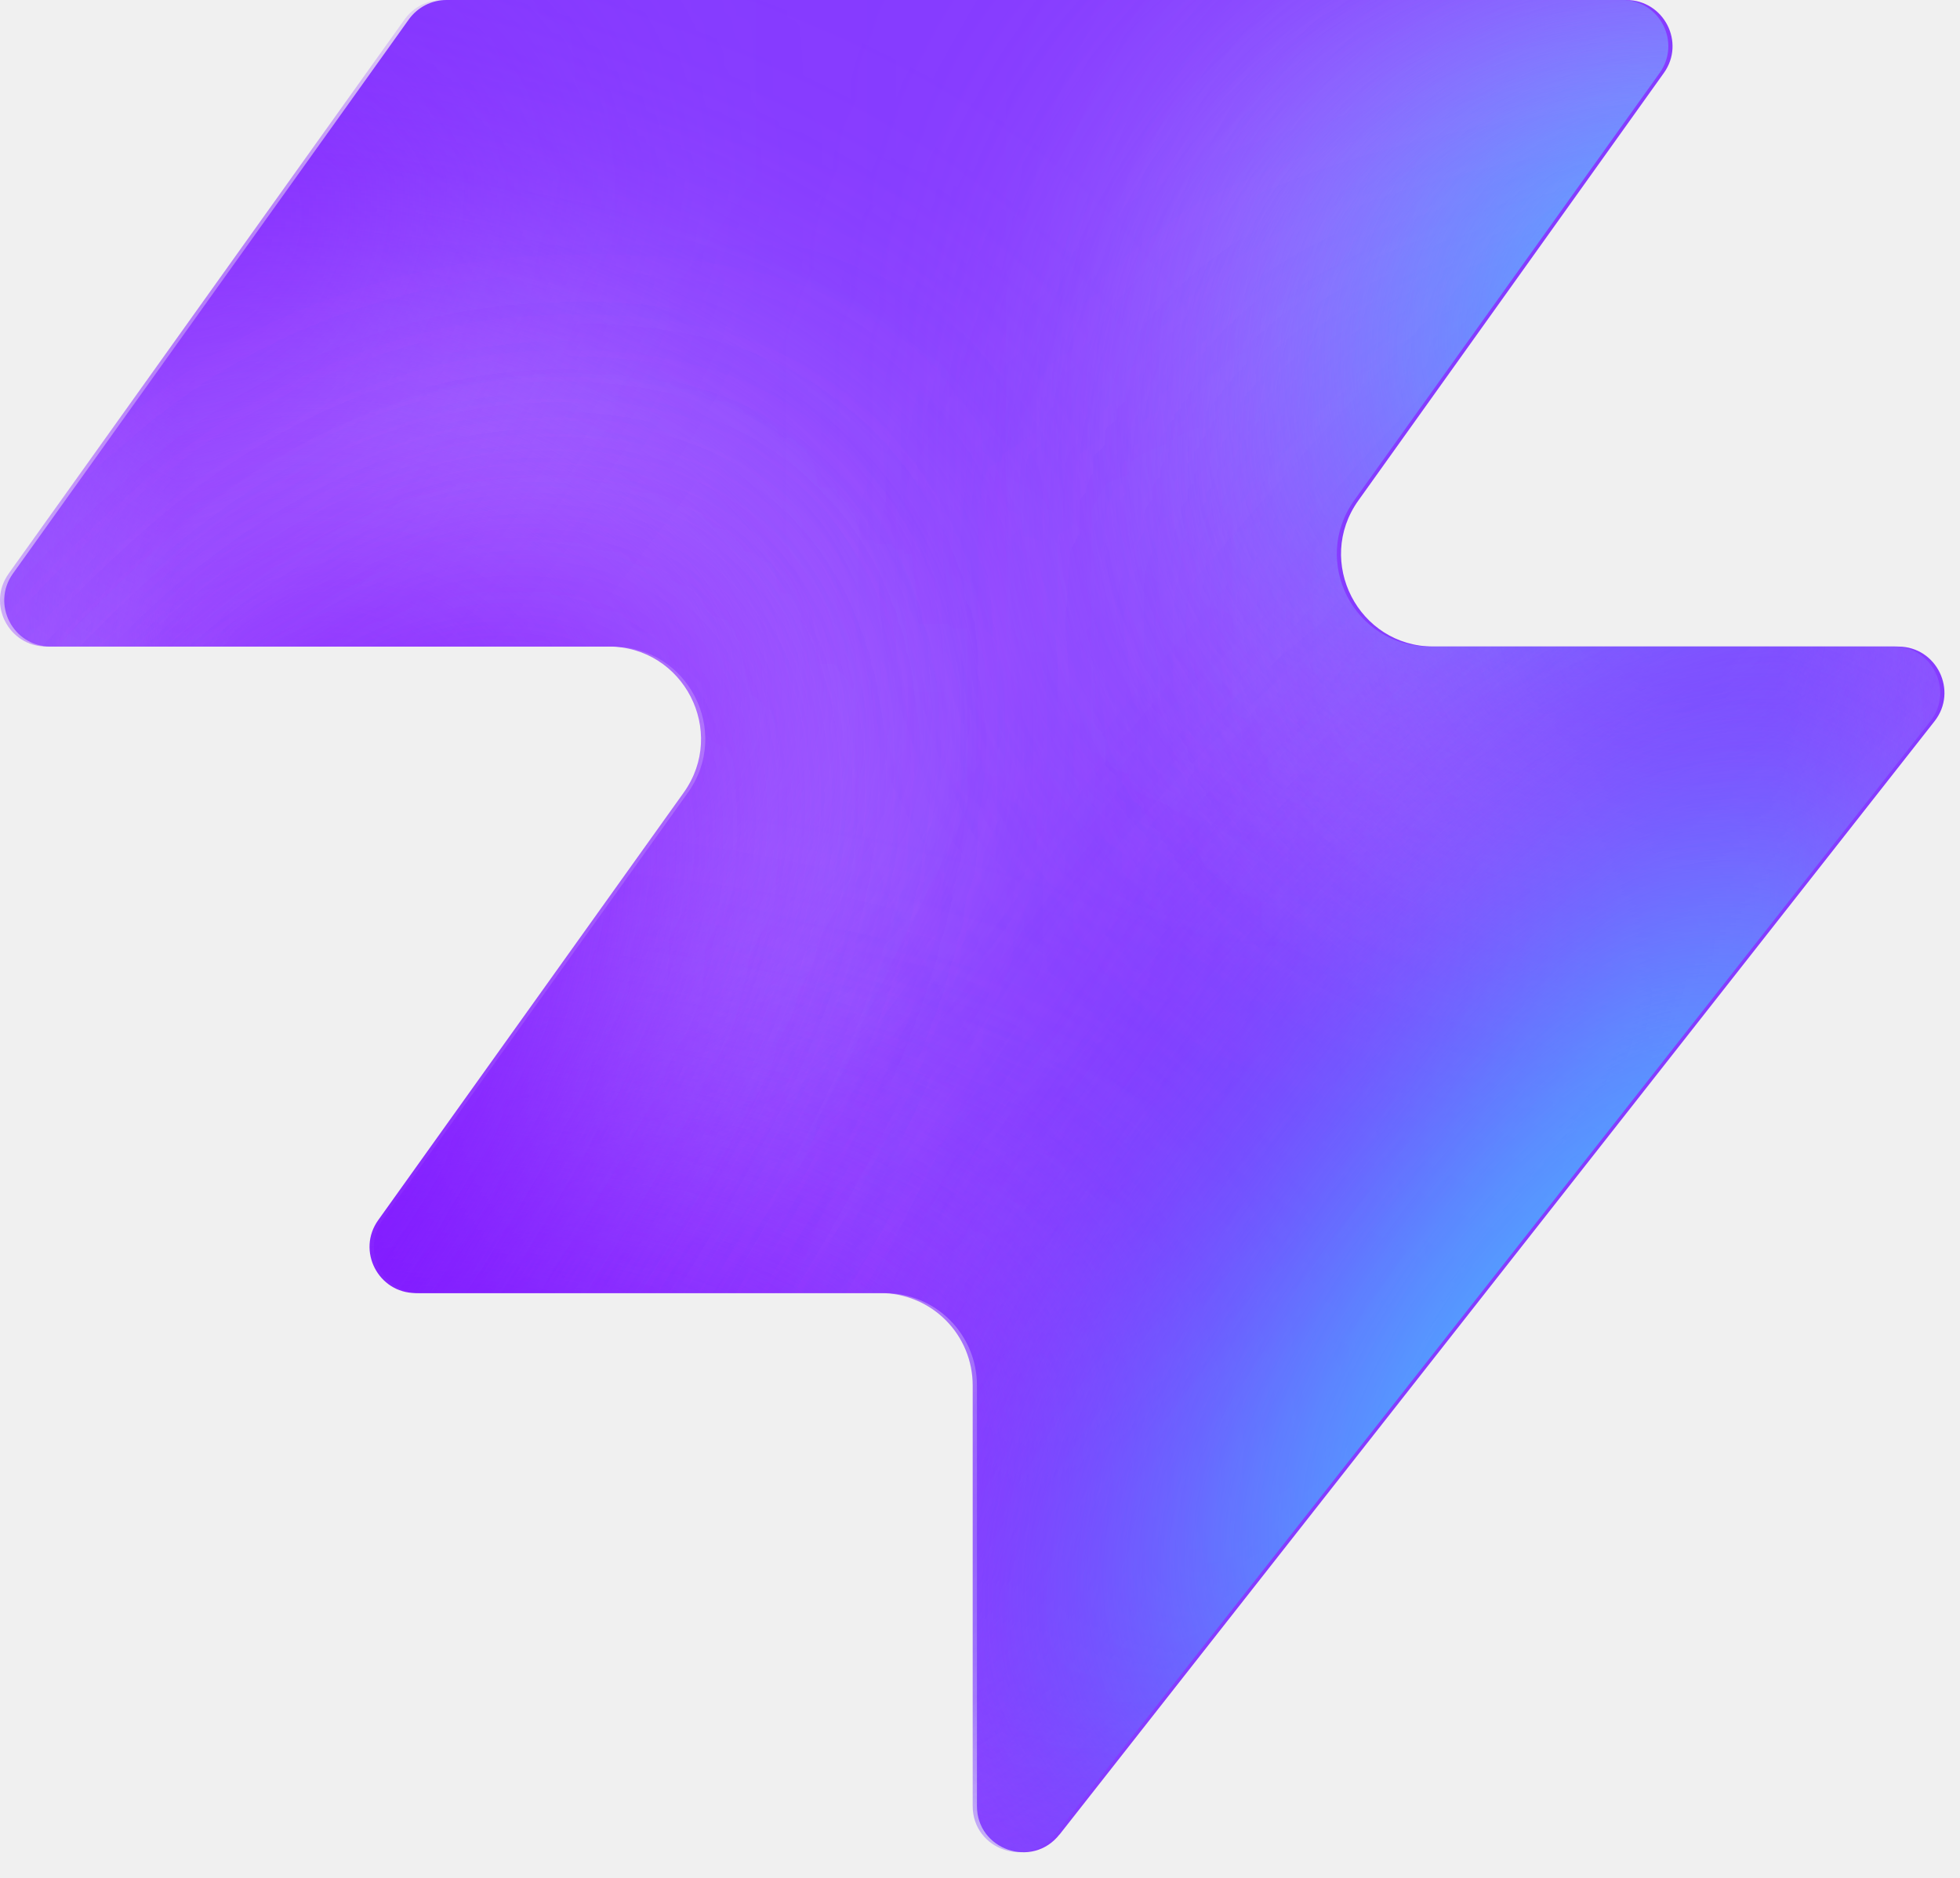
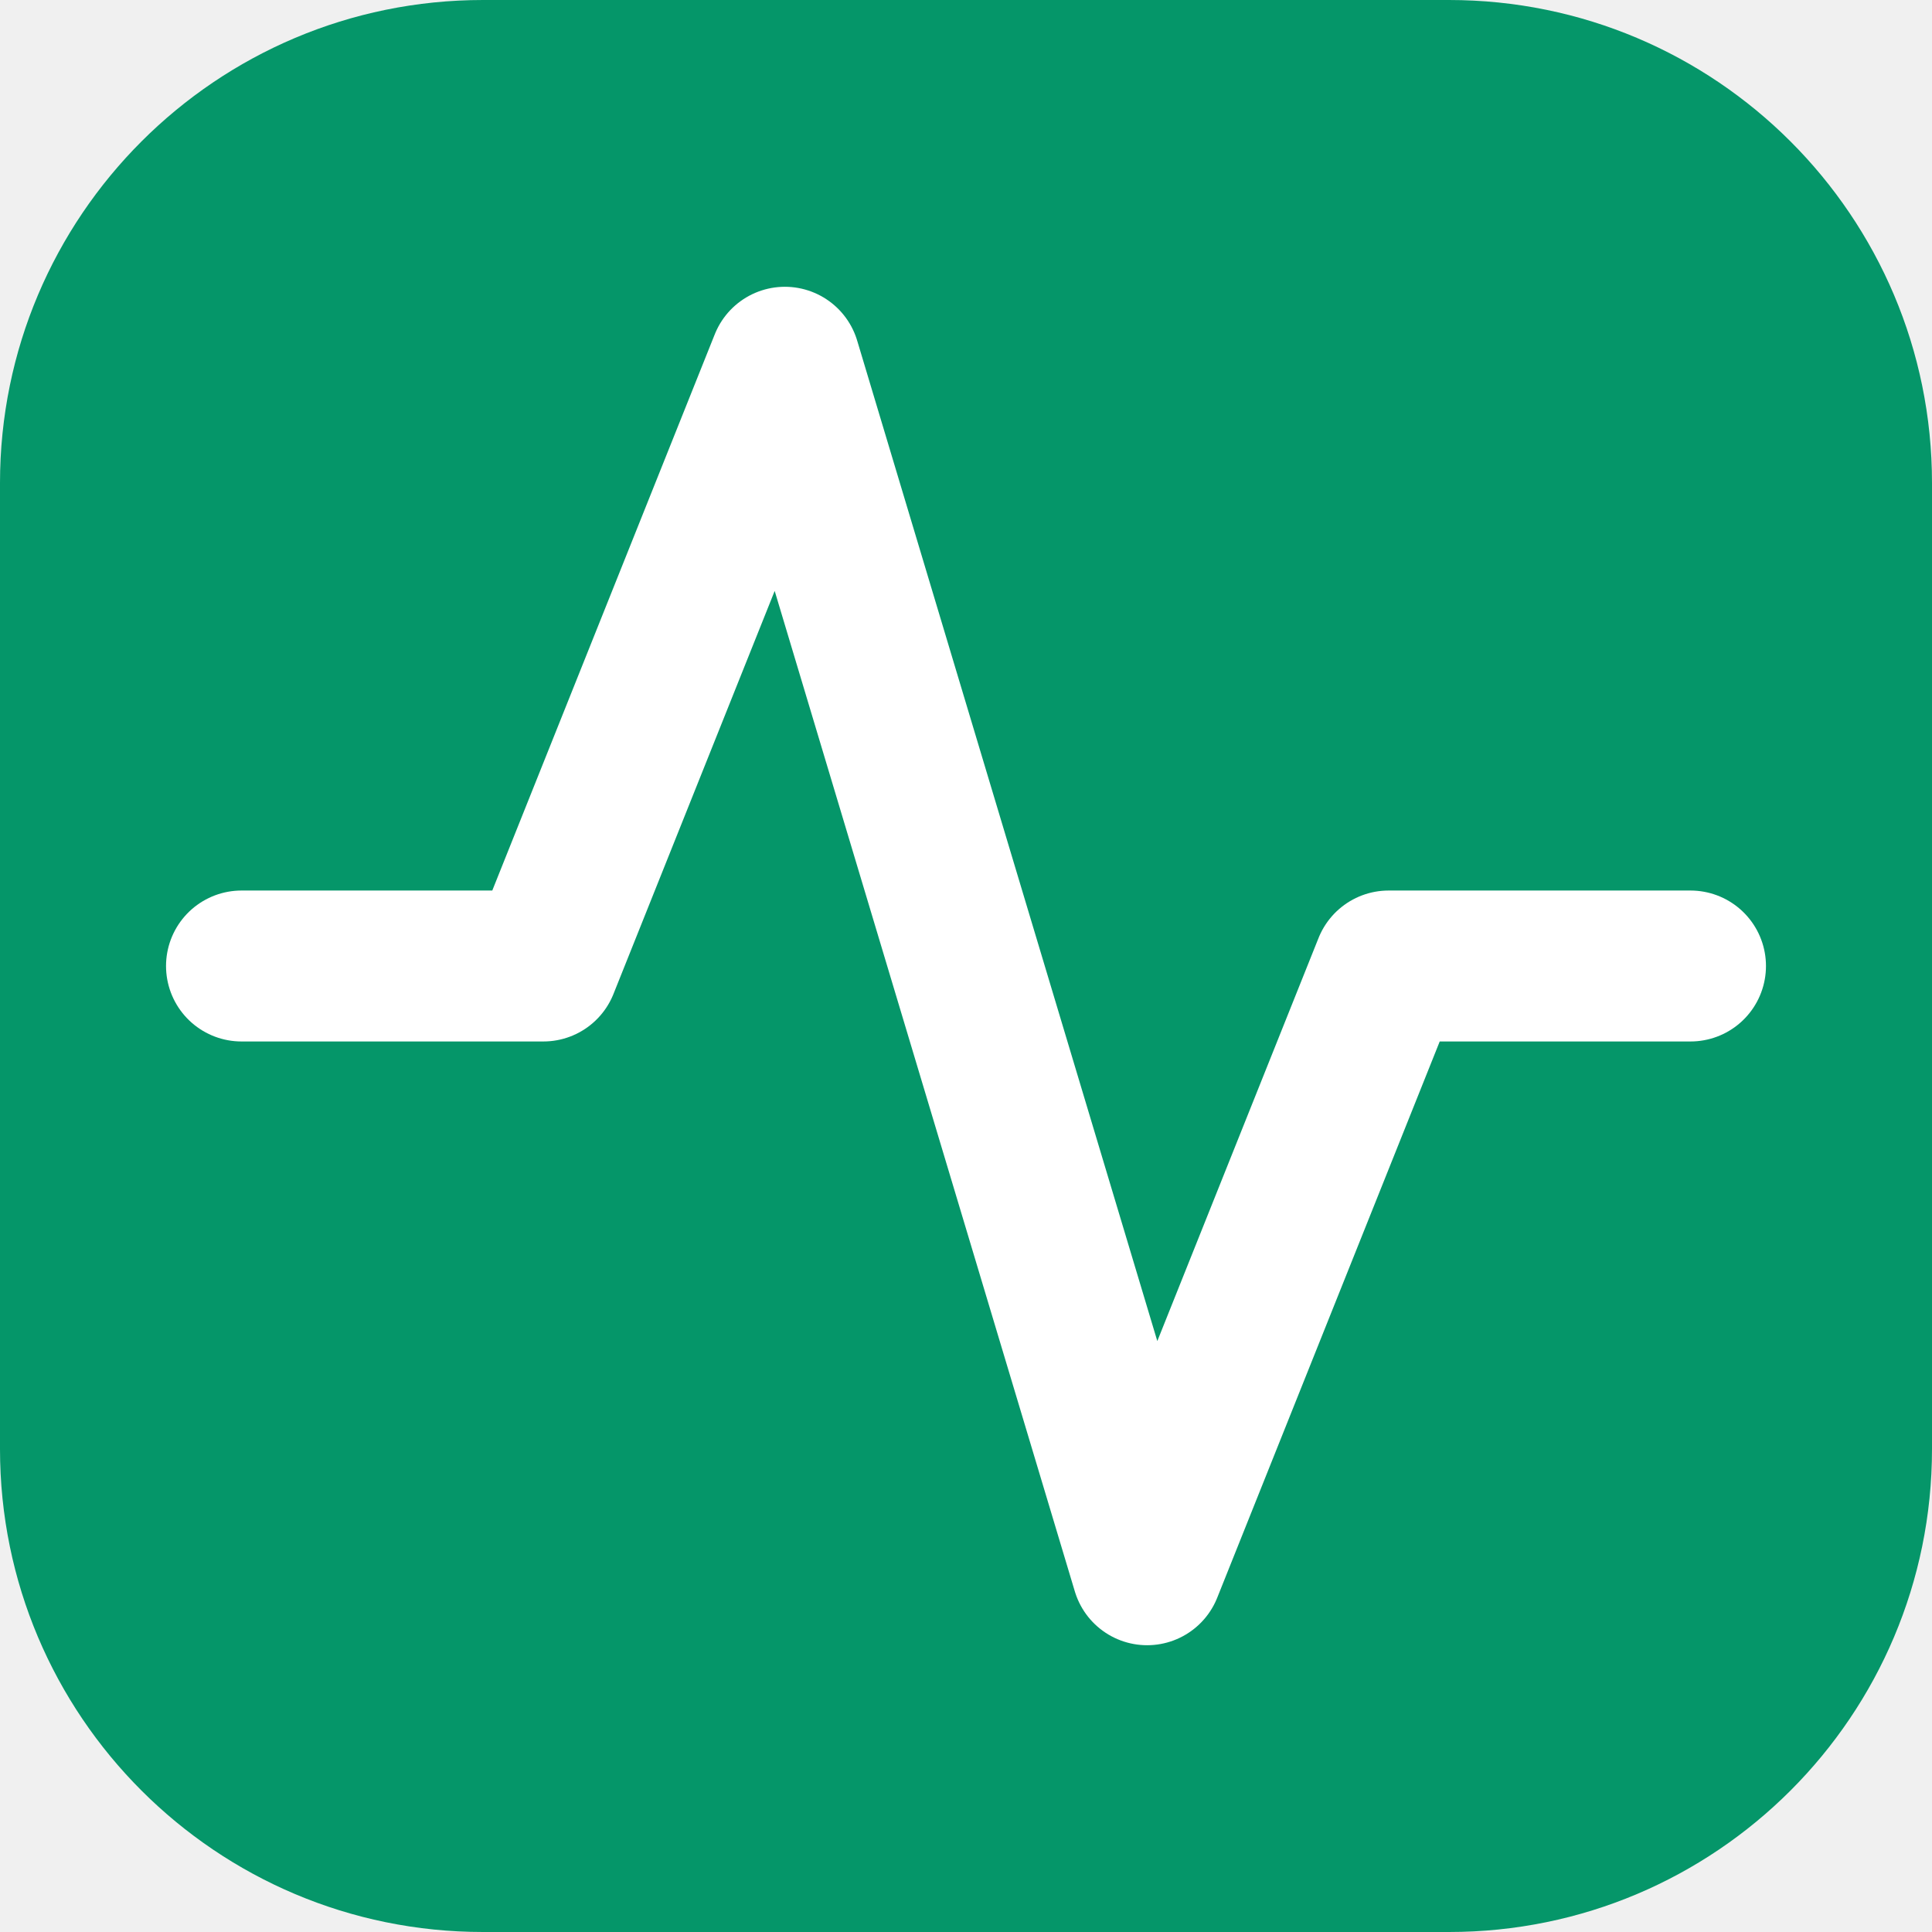
- <svg xmlns="http://www.w3.org/2000/svg" width="48" height="46" fill="none" viewBox="0 0 48 46">
-   <path fill="#863bff" d="M25.946 44.938c-.664.845-2.021.375-2.021-.698V33.937a2.26 2.26 0 0 0-2.262-2.262H10.287c-.92 0-1.456-1.04-.92-1.788l7.48-10.471c1.07-1.497 0-3.578-1.842-3.578H1.237c-.92 0-1.456-1.04-.92-1.788L10.013.474c.214-.297.556-.474.92-.474h28.894c.92 0 1.456 1.04.92 1.788l-7.48 10.471c-1.07 1.498 0 3.579 1.842 3.579h11.377c.943 0 1.473 1.088.89 1.83L25.947 44.94z" style="fill:#863bff;fill:color(display-p3 .525 .23 1);fill-opacity:1" />
-   <mask id="a" width="48" height="46" x="0" y="0" maskUnits="userSpaceOnUse" style="mask-type:alpha">
-     <path fill="#000" d="M25.842 44.938c-.664.844-2.021.375-2.021-.698V33.937a2.26 2.26 0 0 0-2.262-2.262H10.183c-.92 0-1.456-1.04-.92-1.788l7.48-10.471c1.07-1.498 0-3.579-1.842-3.579H1.133c-.92 0-1.456-1.04-.92-1.787L9.91.473c.214-.297.556-.474.92-.474h28.894c.92 0 1.456 1.04.92 1.788l-7.48 10.471c-1.07 1.498 0 3.578 1.842 3.578h11.377c.943 0 1.473 1.088.89 1.832L25.843 44.94z" style="fill:#000;fill-opacity:1" />
-   </mask>
-   <g mask="url(#a)">
-     <g filter="url(#b)">
-       <ellipse cx="5.508" cy="14.704" fill="#ede6ff" rx="5.508" ry="14.704" style="fill:#ede6ff;fill:color(display-p3 .927 .903 1);fill-opacity:1" transform="matrix(.00324 1 1 -.00324 -4.47 31.516)" />
-     </g>
-     <g filter="url(#c)">
-       <ellipse cx="10.399" cy="29.851" fill="#ede6ff" rx="10.399" ry="29.851" style="fill:#ede6ff;fill:color(display-p3 .927 .903 1);fill-opacity:1" transform="matrix(.00324 1 1 -.00324 -39.328 7.883)" />
-     </g>
-     <g filter="url(#d)">
-       <ellipse cx="5.508" cy="30.487" fill="#7e14ff" rx="5.508" ry="30.487" style="fill:#7e14ff;fill:color(display-p3 .492 .077 1);fill-opacity:1" transform="rotate(89.814 -25.913 -14.639)scale(1 -1)" />
-     </g>
-     <g filter="url(#e)">
-       <ellipse cx="5.508" cy="30.599" fill="#7e14ff" rx="5.508" ry="30.599" style="fill:#7e14ff;fill:color(display-p3 .492 .077 1);fill-opacity:1" transform="rotate(89.814 -32.644 -3.334)scale(1 -1)" />
-     </g>
-     <g filter="url(#f)">
-       <ellipse cx="5.508" cy="30.599" fill="#7e14ff" rx="5.508" ry="30.599" style="fill:#7e14ff;fill:color(display-p3 .492 .077 1);fill-opacity:1" transform="matrix(.00324 1 1 -.00324 -34.34 30.47)" />
-     </g>
-     <g filter="url(#g)">
-       <ellipse cx="14.072" cy="22.078" fill="#ede6ff" rx="14.072" ry="22.078" style="fill:#ede6ff;fill:color(display-p3 .927 .903 1);fill-opacity:1" transform="rotate(93.35 24.506 48.493)scale(-1 1)" />
-     </g>
-     <g filter="url(#h)">
-       <ellipse cx="3.47" cy="21.501" fill="#7e14ff" rx="3.47" ry="21.501" style="fill:#7e14ff;fill:color(display-p3 .492 .077 1);fill-opacity:1" transform="rotate(89.009 28.708 47.59)scale(-1 1)" />
-     </g>
-     <g filter="url(#i)">
-       <ellipse cx="3.47" cy="21.501" fill="#7e14ff" rx="3.47" ry="21.501" style="fill:#7e14ff;fill:color(display-p3 .492 .077 1);fill-opacity:1" transform="rotate(89.009 28.708 47.59)scale(-1 1)" />
-     </g>
-     <g filter="url(#j)">
-       <ellipse cx=".387" cy="8.972" fill="#7e14ff" rx="4.407" ry="29.108" style="fill:#7e14ff;fill:color(display-p3 .492 .077 1);fill-opacity:1" transform="rotate(39.51 .387 8.972)" />
-     </g>
-     <g filter="url(#k)">
-       <ellipse cx="47.523" cy="-6.092" fill="#7e14ff" rx="4.407" ry="29.108" style="fill:#7e14ff;fill:color(display-p3 .492 .077 1);fill-opacity:1" transform="rotate(37.892 47.523 -6.092)" />
-     </g>
-     <g filter="url(#l)">
-       <ellipse cx="41.412" cy="6.333" fill="#47bfff" rx="5.971" ry="9.665" style="fill:#47bfff;fill:color(display-p3 .28 .748 1);fill-opacity:1" transform="rotate(37.892 41.412 6.333)" />
-     </g>
-     <g filter="url(#m)">
-       <ellipse cx="-1.879" cy="38.332" fill="#7e14ff" rx="4.407" ry="29.108" style="fill:#7e14ff;fill:color(display-p3 .492 .077 1);fill-opacity:1" transform="rotate(37.892 -1.88 38.332)" />
-     </g>
-     <g filter="url(#n)">
-       <ellipse cx="-1.879" cy="38.332" fill="#7e14ff" rx="4.407" ry="29.108" style="fill:#7e14ff;fill:color(display-p3 .492 .077 1);fill-opacity:1" transform="rotate(37.892 -1.88 38.332)" />
-     </g>
-     <g filter="url(#o)">
-       <ellipse cx="35.651" cy="29.907" fill="#7e14ff" rx="4.407" ry="29.108" style="fill:#7e14ff;fill:color(display-p3 .492 .077 1);fill-opacity:1" transform="rotate(37.892 35.651 29.907)" />
-     </g>
-     <g filter="url(#p)">
-       <ellipse cx="38.418" cy="32.4" fill="#47bfff" rx="5.971" ry="15.297" style="fill:#47bfff;fill:color(display-p3 .28 .748 1);fill-opacity:1" transform="rotate(37.892 38.418 32.4)" />
-     </g>
-   </g>
-   <defs>
-     <filter id="b" width="60.045" height="41.654" x="-19.77" y="16.149" color-interpolation-filters="sRGB" filterUnits="userSpaceOnUse">
-       <feFlood flood-opacity="0" result="BackgroundImageFix" />
-       <feBlend in="SourceGraphic" in2="BackgroundImageFix" result="shape" />
-       <feGaussianBlur result="effect1_foregroundBlur_2002_17158" stdDeviation="7.659" />
-     </filter>
-     <filter id="c" width="90.34" height="51.437" x="-54.613" y="-7.533" color-interpolation-filters="sRGB" filterUnits="userSpaceOnUse">
-       <feFlood flood-opacity="0" result="BackgroundImageFix" />
-       <feBlend in="SourceGraphic" in2="BackgroundImageFix" result="shape" />
-       <feGaussianBlur result="effect1_foregroundBlur_2002_17158" stdDeviation="7.659" />
-     </filter>
-     <filter id="d" width="79.355" height="29.4" x="-49.64" y="2.03" color-interpolation-filters="sRGB" filterUnits="userSpaceOnUse">
-       <feFlood flood-opacity="0" result="BackgroundImageFix" />
-       <feBlend in="SourceGraphic" in2="BackgroundImageFix" result="shape" />
-       <feGaussianBlur result="effect1_foregroundBlur_2002_17158" stdDeviation="4.596" />
-     </filter>
-     <filter id="e" width="79.579" height="29.4" x="-45.045" y="20.029" color-interpolation-filters="sRGB" filterUnits="userSpaceOnUse">
-       <feFlood flood-opacity="0" result="BackgroundImageFix" />
-       <feBlend in="SourceGraphic" in2="BackgroundImageFix" result="shape" />
-       <feGaussianBlur result="effect1_foregroundBlur_2002_17158" stdDeviation="4.596" />
-     </filter>
-     <filter id="f" width="79.579" height="29.4" x="-43.513" y="21.178" color-interpolation-filters="sRGB" filterUnits="userSpaceOnUse">
-       <feFlood flood-opacity="0" result="BackgroundImageFix" />
-       <feBlend in="SourceGraphic" in2="BackgroundImageFix" result="shape" />
-       <feGaussianBlur result="effect1_foregroundBlur_2002_17158" stdDeviation="4.596" />
-     </filter>
-     <filter id="g" width="74.749" height="58.852" x="15.756" y="-17.901" color-interpolation-filters="sRGB" filterUnits="userSpaceOnUse">
-       <feFlood flood-opacity="0" result="BackgroundImageFix" />
-       <feBlend in="SourceGraphic" in2="BackgroundImageFix" result="shape" />
-       <feGaussianBlur result="effect1_foregroundBlur_2002_17158" stdDeviation="7.659" />
-     </filter>
-     <filter id="h" width="61.377" height="25.362" x="23.548" y="2.284" color-interpolation-filters="sRGB" filterUnits="userSpaceOnUse">
-       <feFlood flood-opacity="0" result="BackgroundImageFix" />
-       <feBlend in="SourceGraphic" in2="BackgroundImageFix" result="shape" />
-       <feGaussianBlur result="effect1_foregroundBlur_2002_17158" stdDeviation="4.596" />
-     </filter>
-     <filter id="i" width="61.377" height="25.362" x="23.548" y="2.284" color-interpolation-filters="sRGB" filterUnits="userSpaceOnUse">
-       <feFlood flood-opacity="0" result="BackgroundImageFix" />
-       <feBlend in="SourceGraphic" in2="BackgroundImageFix" result="shape" />
-       <feGaussianBlur result="effect1_foregroundBlur_2002_17158" stdDeviation="4.596" />
-     </filter>
-     <filter id="j" width="56.045" height="63.649" x="-27.636" y="-22.853" color-interpolation-filters="sRGB" filterUnits="userSpaceOnUse">
-       <feFlood flood-opacity="0" result="BackgroundImageFix" />
-       <feBlend in="SourceGraphic" in2="BackgroundImageFix" result="shape" />
-       <feGaussianBlur result="effect1_foregroundBlur_2002_17158" stdDeviation="4.596" />
-     </filter>
-     <filter id="k" width="54.814" height="64.646" x="20.116" y="-38.415" color-interpolation-filters="sRGB" filterUnits="userSpaceOnUse">
-       <feFlood flood-opacity="0" result="BackgroundImageFix" />
-       <feBlend in="SourceGraphic" in2="BackgroundImageFix" result="shape" />
-       <feGaussianBlur result="effect1_foregroundBlur_2002_17158" stdDeviation="4.596" />
-     </filter>
-     <filter id="l" width="33.541" height="35.313" x="24.641" y="-11.323" color-interpolation-filters="sRGB" filterUnits="userSpaceOnUse">
-       <feFlood flood-opacity="0" result="BackgroundImageFix" />
-       <feBlend in="SourceGraphic" in2="BackgroundImageFix" result="shape" />
-       <feGaussianBlur result="effect1_foregroundBlur_2002_17158" stdDeviation="4.596" />
-     </filter>
-     <filter id="m" width="54.814" height="64.646" x="-29.286" y="6.009" color-interpolation-filters="sRGB" filterUnits="userSpaceOnUse">
-       <feFlood flood-opacity="0" result="BackgroundImageFix" />
-       <feBlend in="SourceGraphic" in2="BackgroundImageFix" result="shape" />
-       <feGaussianBlur result="effect1_foregroundBlur_2002_17158" stdDeviation="4.596" />
-     </filter>
-     <filter id="n" width="54.814" height="64.646" x="-29.286" y="6.009" color-interpolation-filters="sRGB" filterUnits="userSpaceOnUse">
-       <feFlood flood-opacity="0" result="BackgroundImageFix" />
-       <feBlend in="SourceGraphic" in2="BackgroundImageFix" result="shape" />
-       <feGaussianBlur result="effect1_foregroundBlur_2002_17158" stdDeviation="4.596" />
-     </filter>
-     <filter id="o" width="54.814" height="64.646" x="8.244" y="-2.416" color-interpolation-filters="sRGB" filterUnits="userSpaceOnUse">
-       <feFlood flood-opacity="0" result="BackgroundImageFix" />
-       <feBlend in="SourceGraphic" in2="BackgroundImageFix" result="shape" />
-       <feGaussianBlur result="effect1_foregroundBlur_2002_17158" stdDeviation="4.596" />
-     </filter>
-     <filter id="p" width="39.409" height="43.623" x="18.713" y="10.588" color-interpolation-filters="sRGB" filterUnits="userSpaceOnUse">
-       <feFlood flood-opacity="0" result="BackgroundImageFix" />
-       <feBlend in="SourceGraphic" in2="BackgroundImageFix" result="shape" />
-       <feGaussianBlur result="effect1_foregroundBlur_2002_17158" stdDeviation="4.596" />
-     </filter>
-   </defs>
+ <svg xmlns="http://www.w3.org/2000/svg" viewBox="0 0 32 32" fill="none">
+   <rect width="32" height="32" rx="8" fill="#059669" />
+   <path d="M28 16h-5l-4 10-6-20-4 10H4" stroke="#ffffff" stroke-width="2.5" stroke-linecap="round" stroke-linejoin="round" />
</svg>
